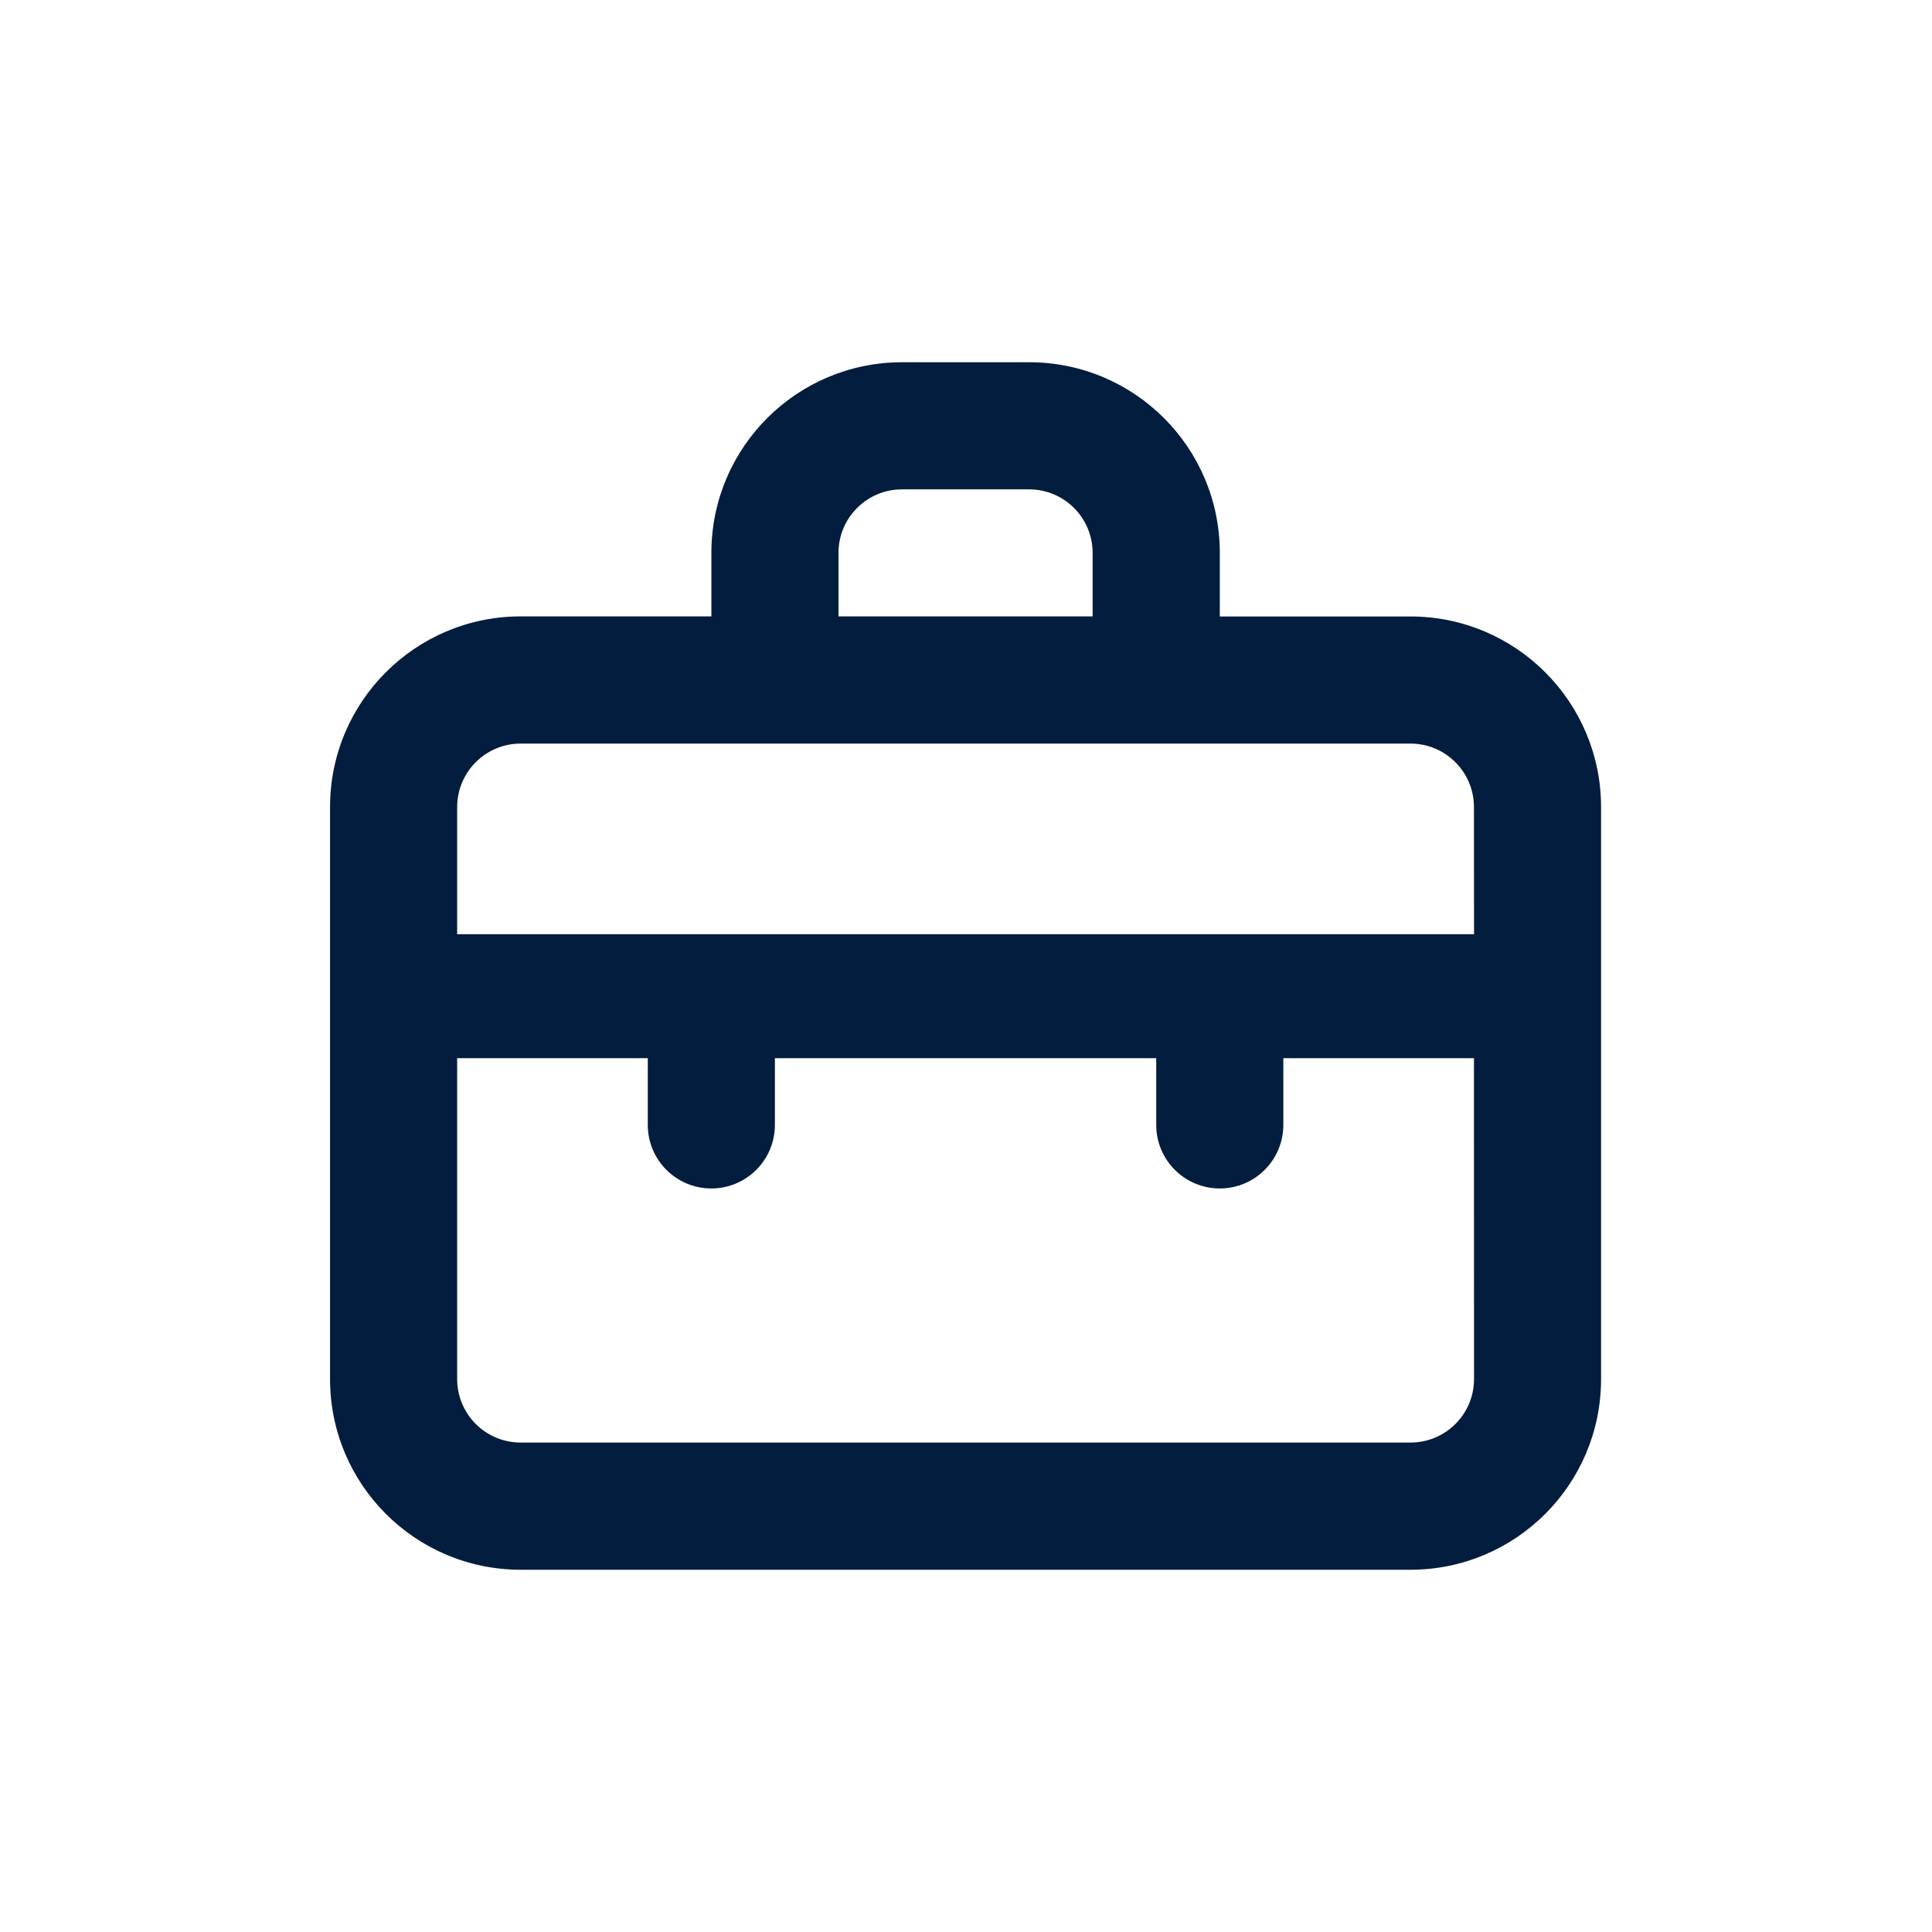
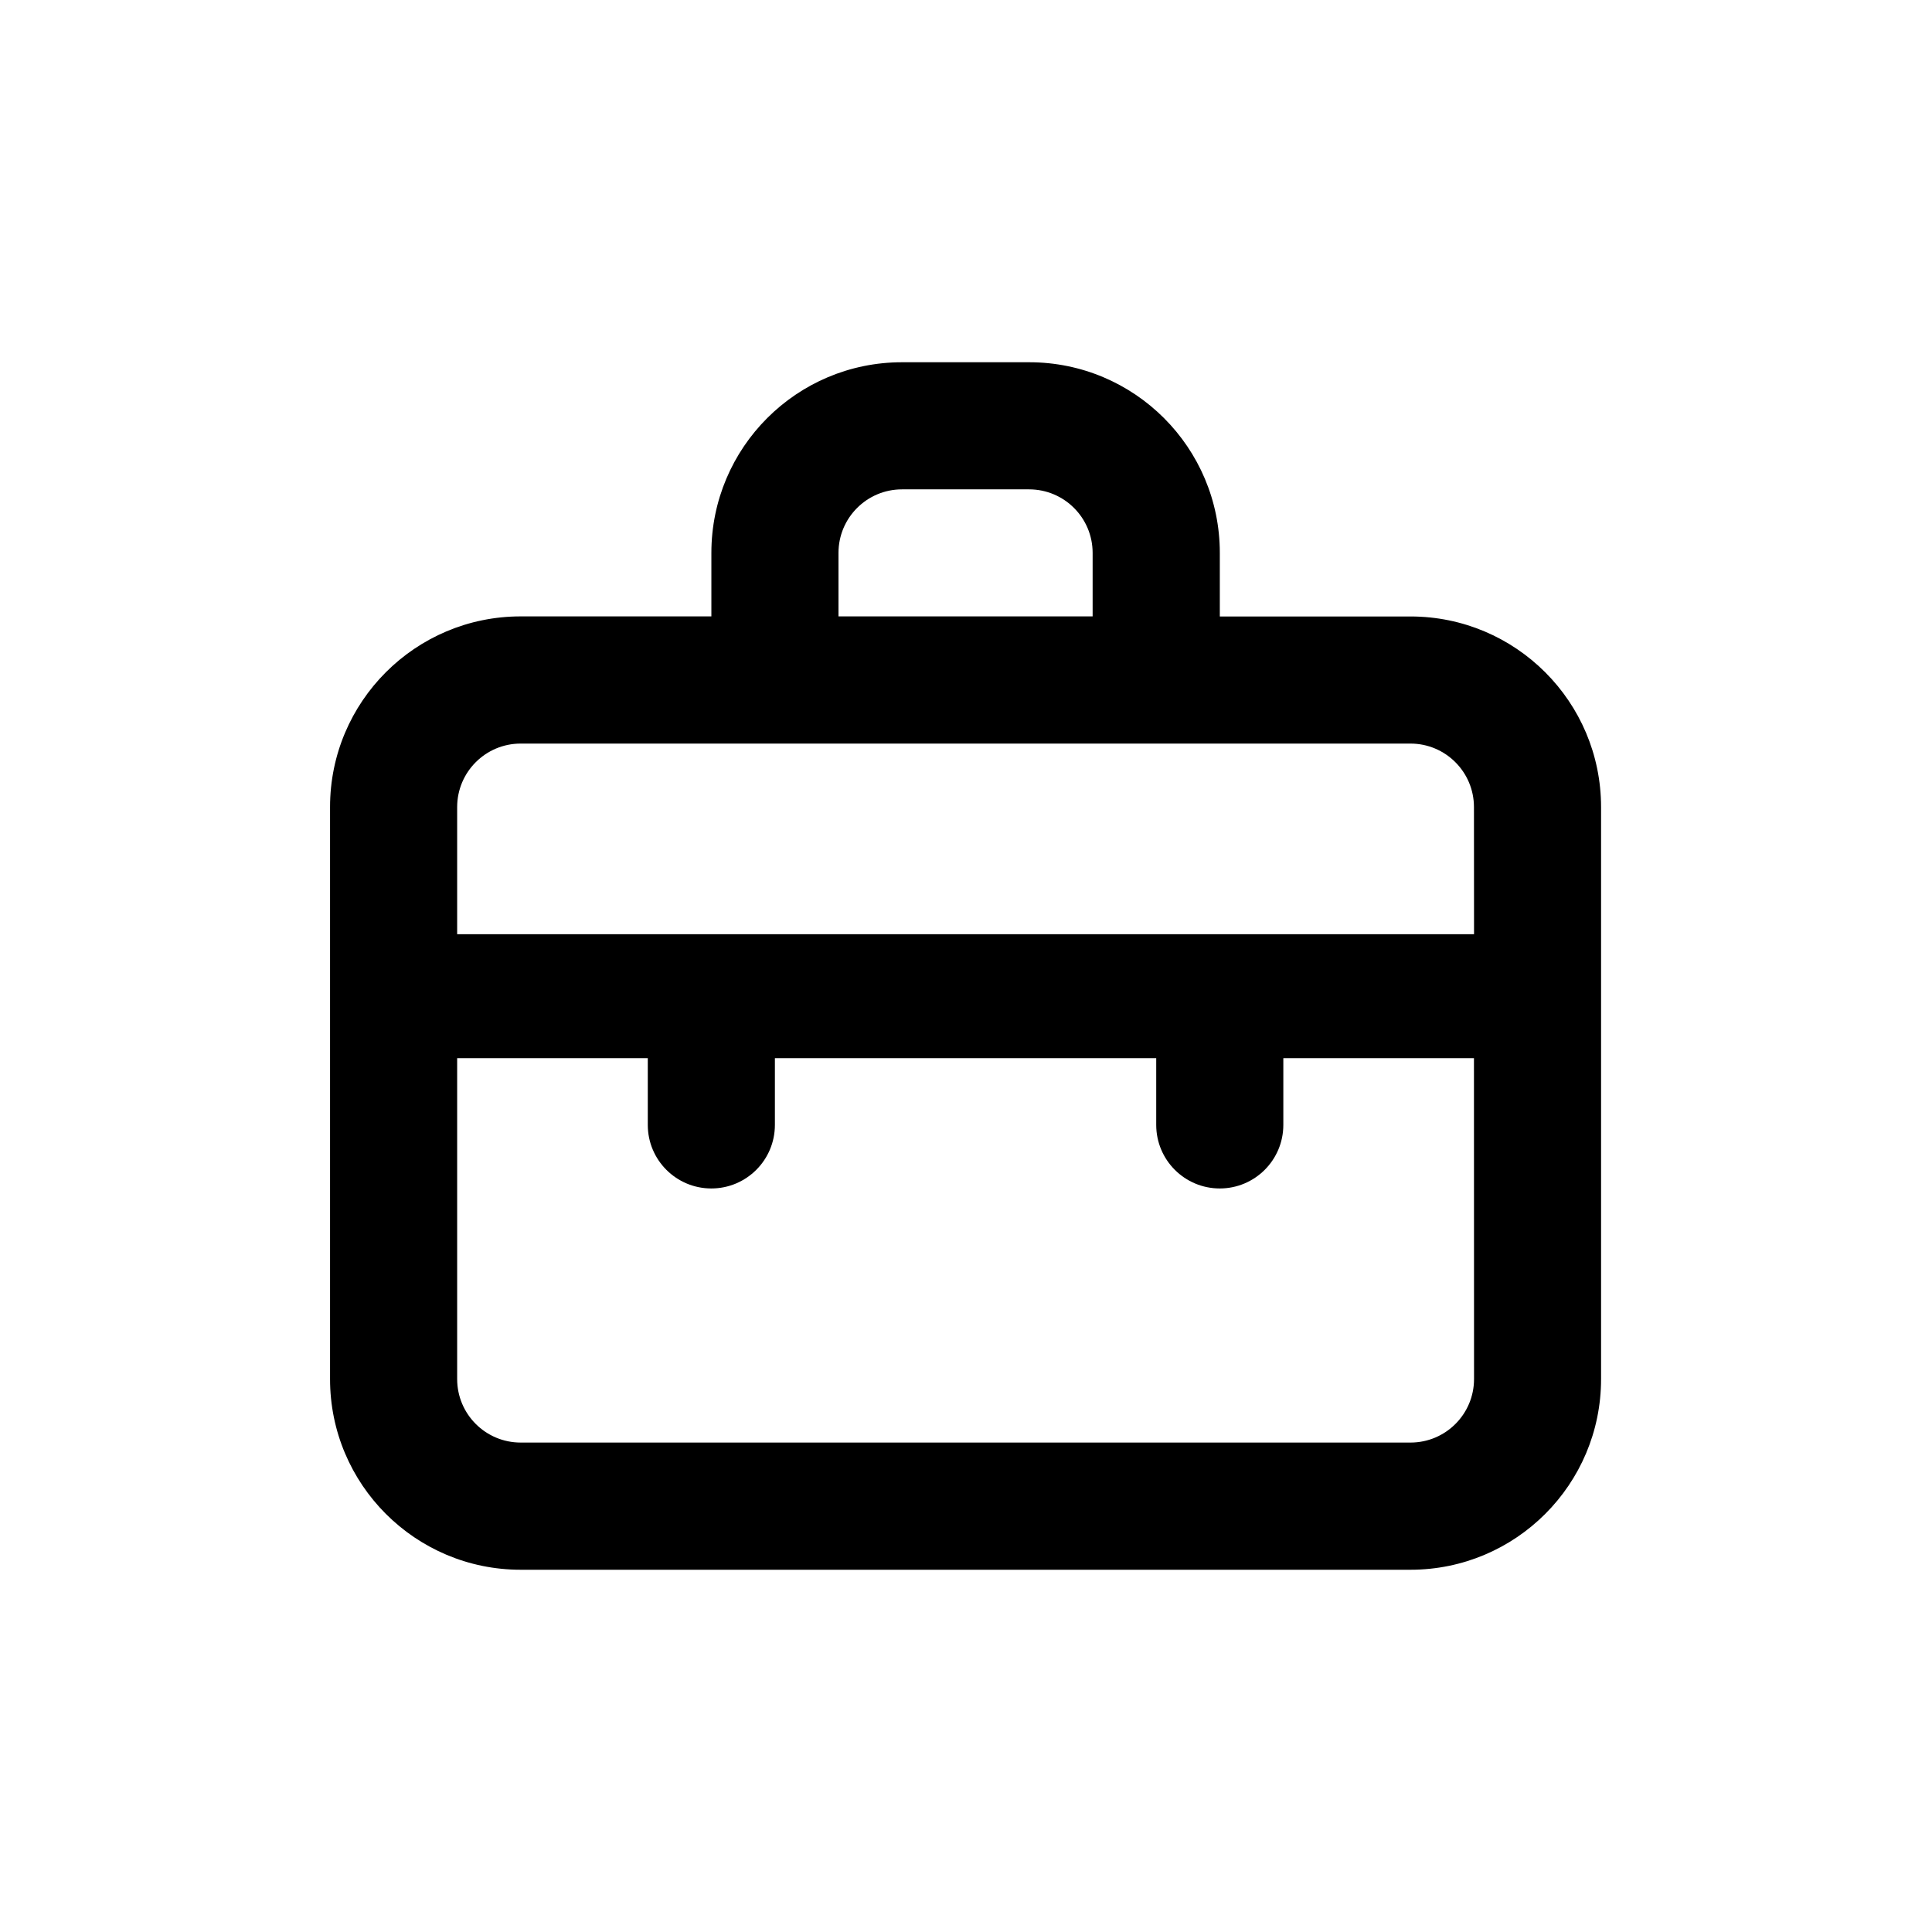
<svg xmlns="http://www.w3.org/2000/svg" id="Briefcase_" data-name="Briefcase " width="24" height="24" viewBox="0 0 24 24">
-   <rect id="Shape" width="24" height="24" rx="8" fill="#021d3d" opacity="0" />
-   <path id="suitcase" d="M15.421,5.658H13.053V4.868A2.368,2.368,0,0,0,10.684,2.5H9.105A2.368,2.368,0,0,0,6.737,4.868v.789H4.368A2.368,2.368,0,0,0,2,8.026v7.105A2.368,2.368,0,0,0,4.368,17.5H15.421a2.368,2.368,0,0,0,2.368-2.368V8.026A2.368,2.368,0,0,0,15.421,5.658ZM8.316,4.868a.789.789,0,0,1,.789-.789h1.579a.789.789,0,0,1,.789.789v.789H8.316Zm7.895,10.263a.789.789,0,0,1-.789.789H4.368a.789.789,0,0,1-.789-.789V11.145H5.947v.829a.789.789,0,0,0,1.579,0v-.829h4.737v.829a.789.789,0,0,0,1.579,0v-.829h2.368Zm0-5.526H3.579V8.026a.789.789,0,0,1,.789-.789H15.421a.789.789,0,0,1,.789.789Z" transform="translate(2.1 2)" fill="#021d3d" />
+   <rect id="Shape" width="24" height="24" rx="8" opacity="0" />
+   <path id="suitcase" d="M15.421,5.658H13.053V4.868A2.368,2.368,0,0,0,10.684,2.5H9.105A2.368,2.368,0,0,0,6.737,4.868v.789H4.368A2.368,2.368,0,0,0,2,8.026v7.105A2.368,2.368,0,0,0,4.368,17.5H15.421a2.368,2.368,0,0,0,2.368-2.368V8.026A2.368,2.368,0,0,0,15.421,5.658ZM8.316,4.868a.789.789,0,0,1,.789-.789h1.579a.789.789,0,0,1,.789.789v.789H8.316Zm7.895,10.263a.789.789,0,0,1-.789.789H4.368a.789.789,0,0,1-.789-.789V11.145H5.947v.829a.789.789,0,0,0,1.579,0v-.829h4.737v.829a.789.789,0,0,0,1.579,0v-.829h2.368Zm0-5.526H3.579V8.026a.789.789,0,0,1,.789-.789H15.421a.789.789,0,0,1,.789.789Z" transform="translate(2.1 2)" />
</svg>
